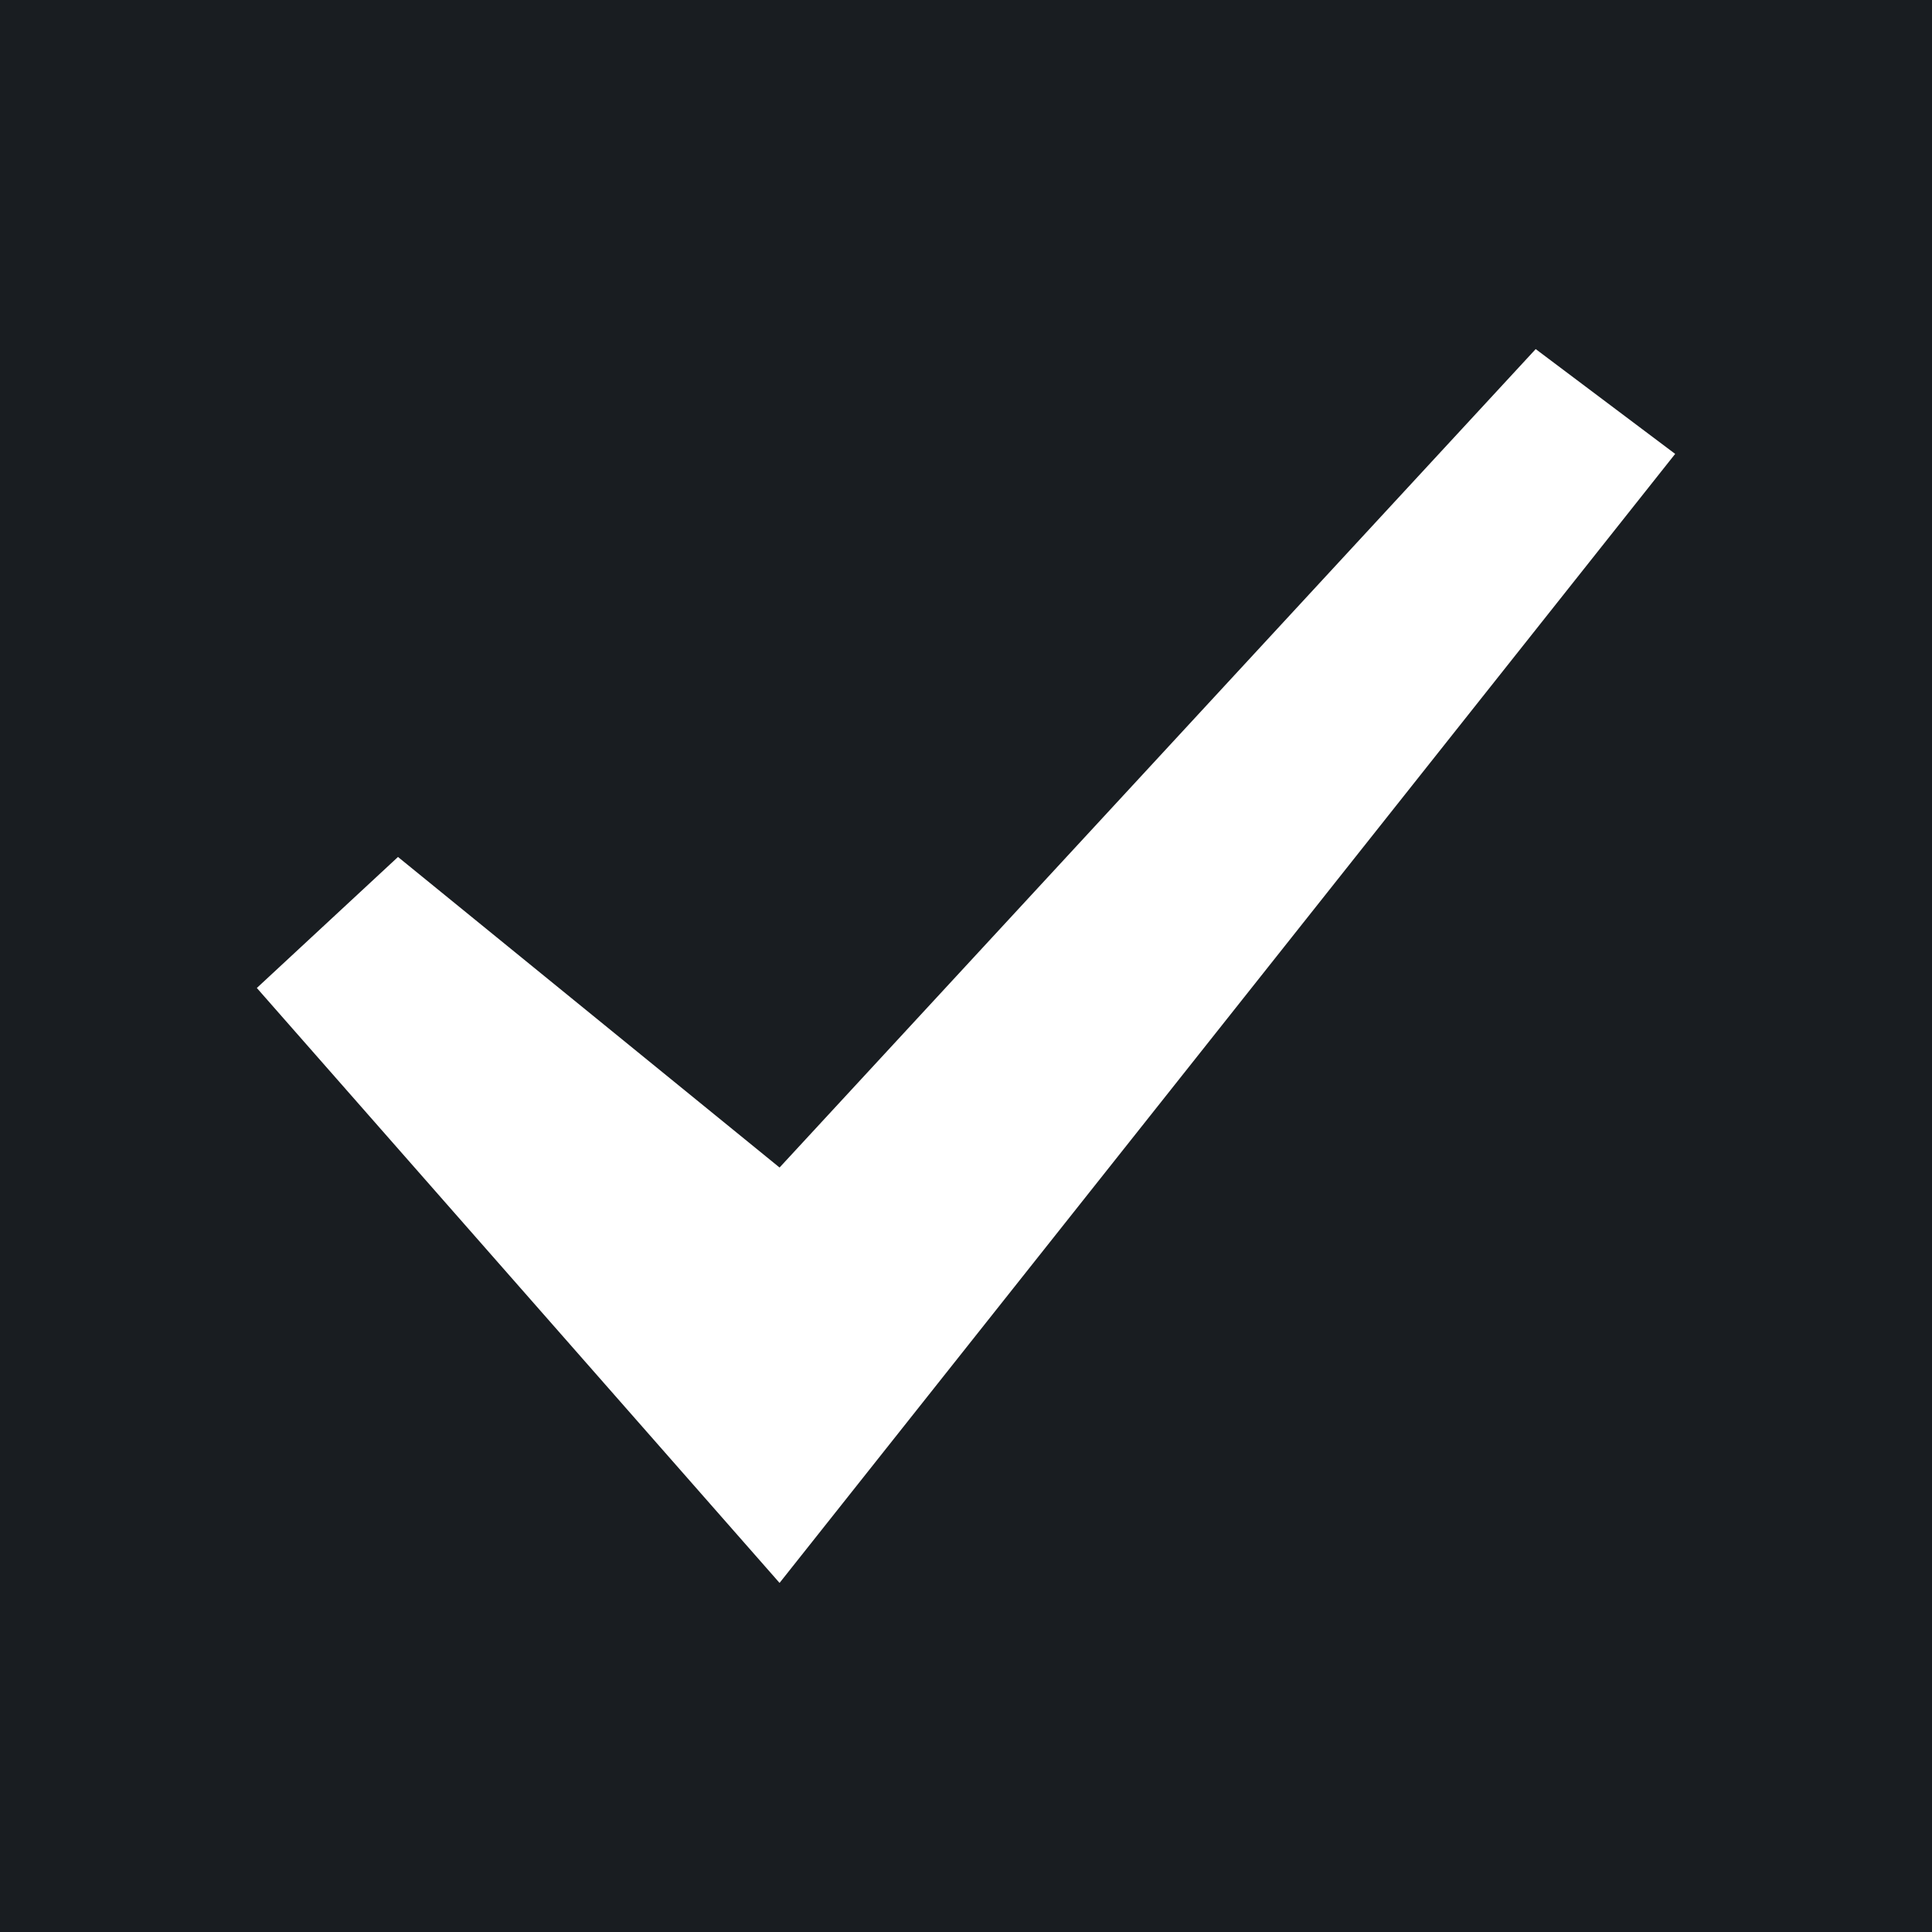
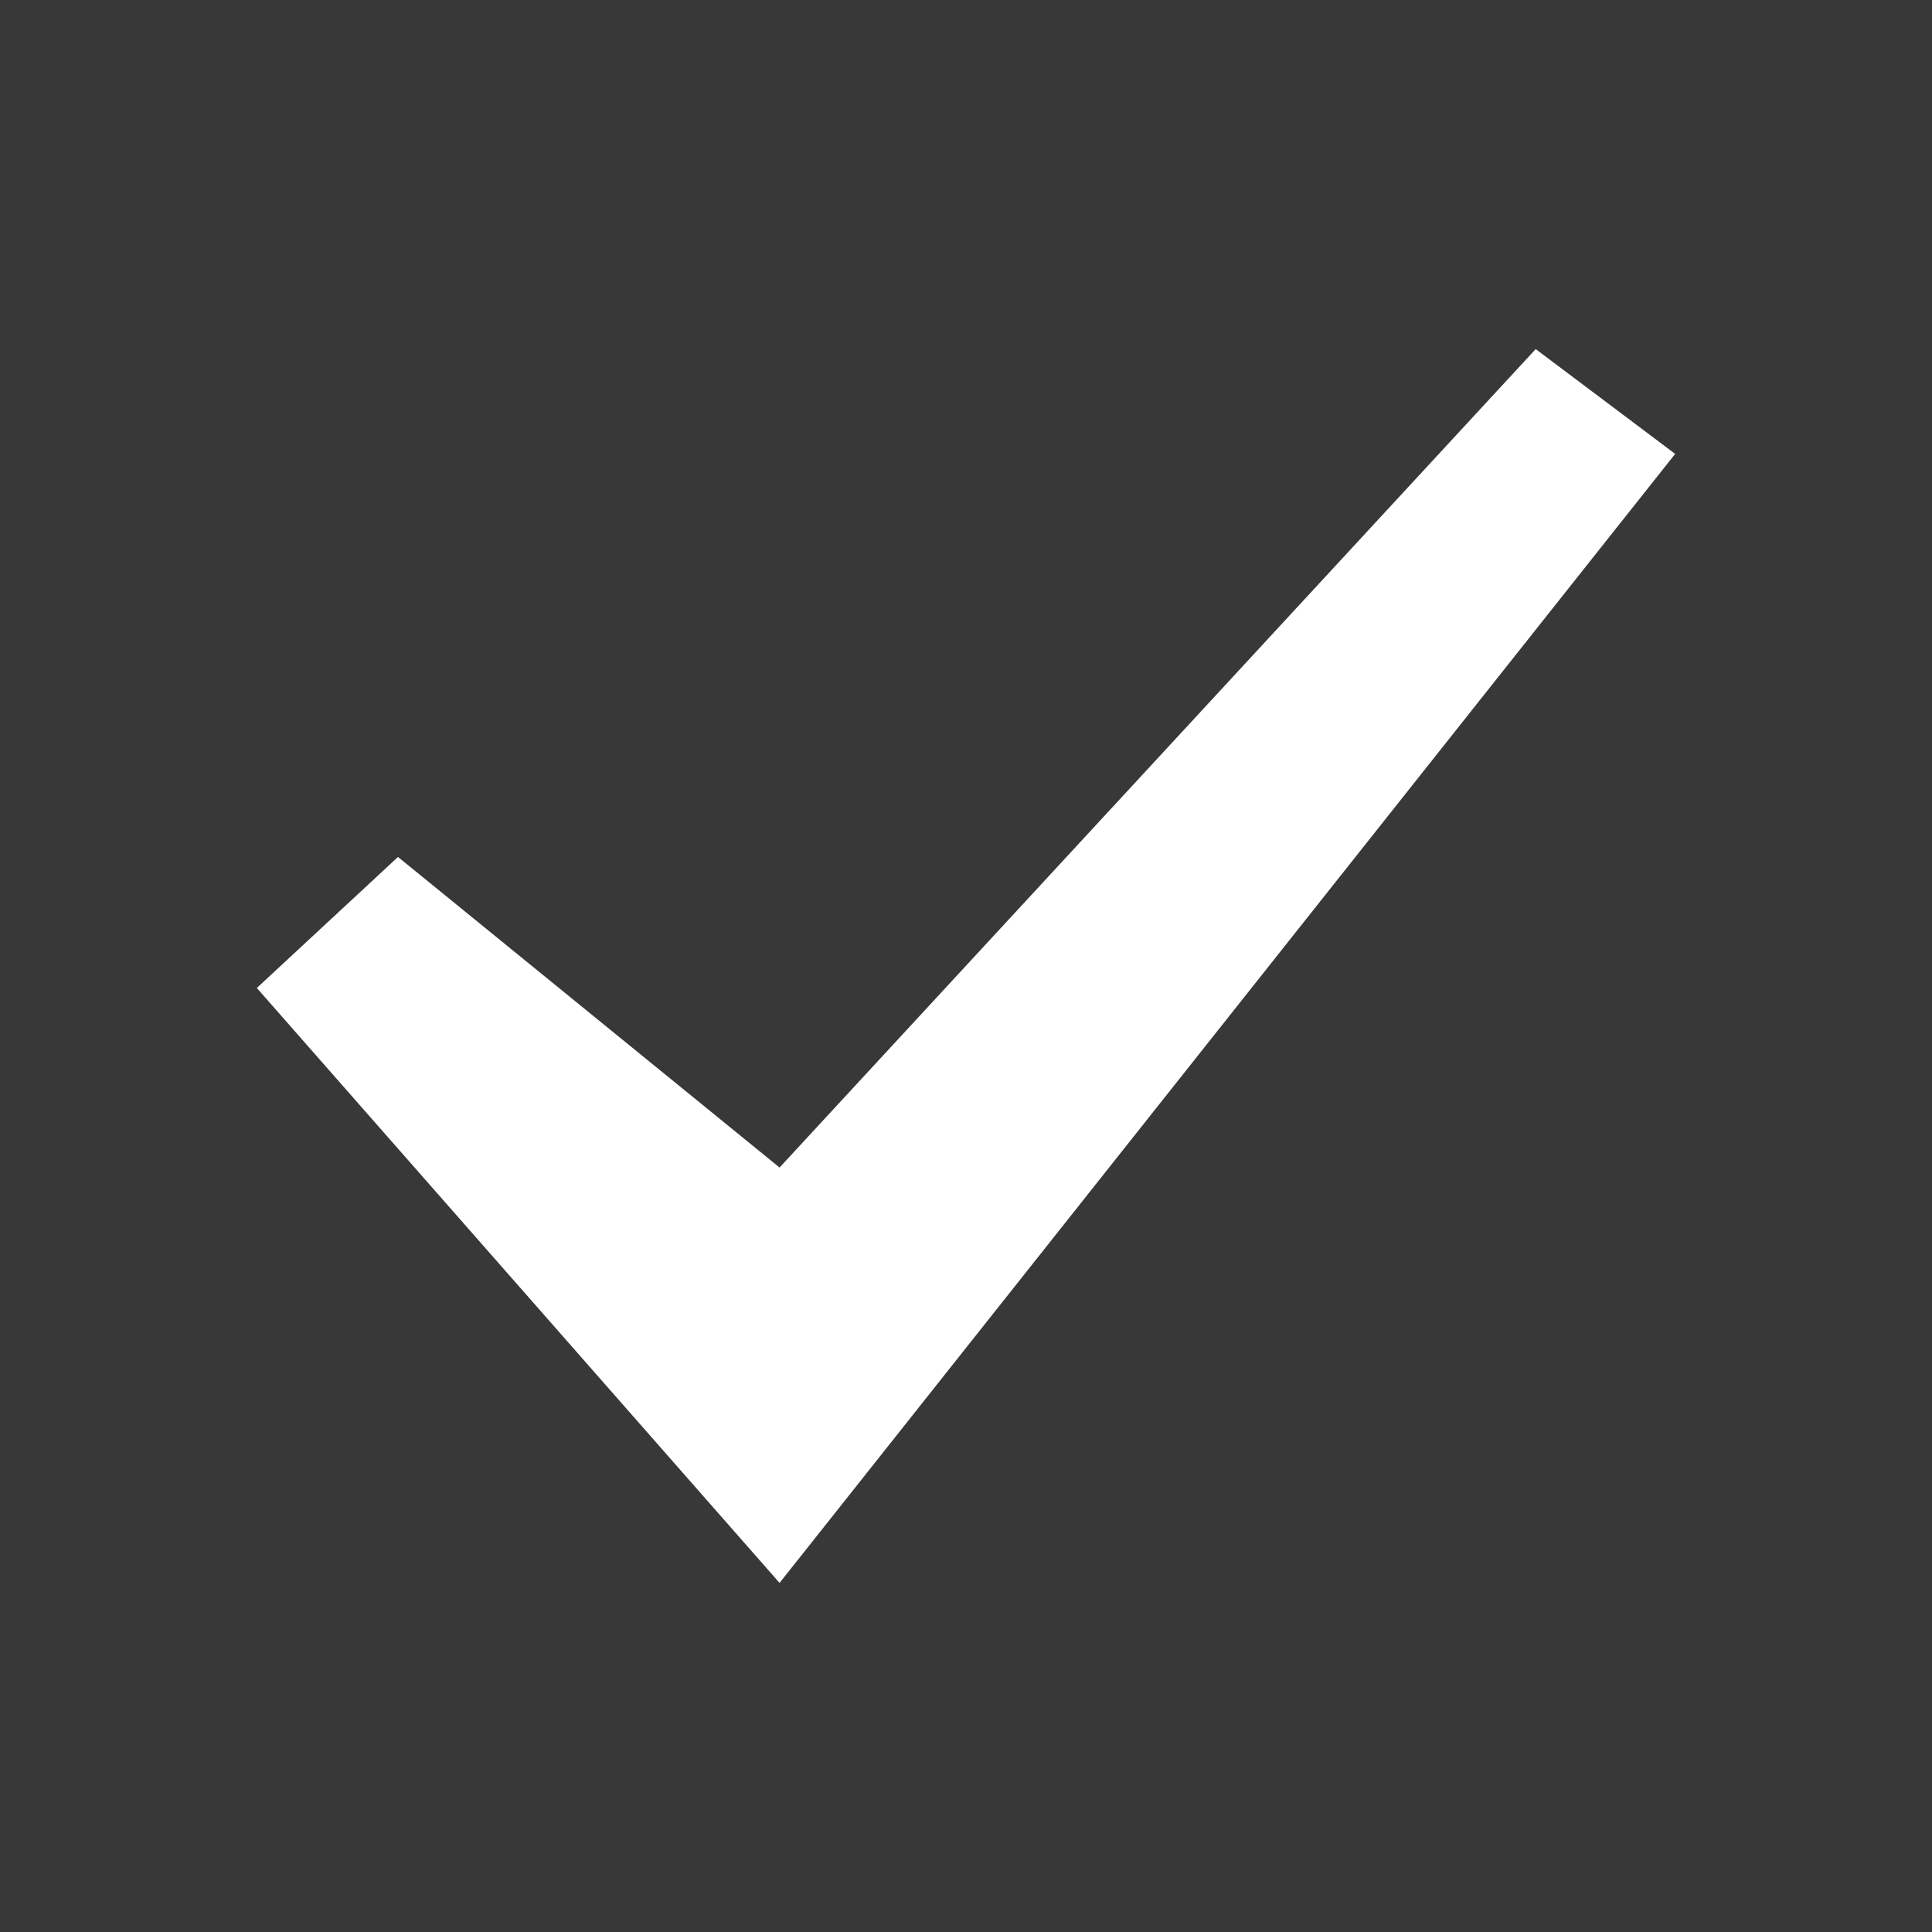
<svg xmlns="http://www.w3.org/2000/svg" width="16px" height="16px" viewBox="0 0 16 16" version="1.1">
  <g id="Symbol" stroke="none" stroke-width="1" fill="none" fill-rule="evenodd">
    <g id="ic/parameter/checkbox/check" fill-rule="nonzero">
-       <polygon id="check-box" fill="#191D21" points="0 0 16 0 16 16 0 16" />
+       <polygon id="check-box" fill="#383838" points="0 0 16 0 16 16 0 16" />
      <polygon id="check" fill="#FFFFFF" points="3.296 7.097 6.456 9.669 12.718 2.891 13.873 3.759 6.456 13.109 2.127 8.182" />
    </g>
  </g>
</svg>
